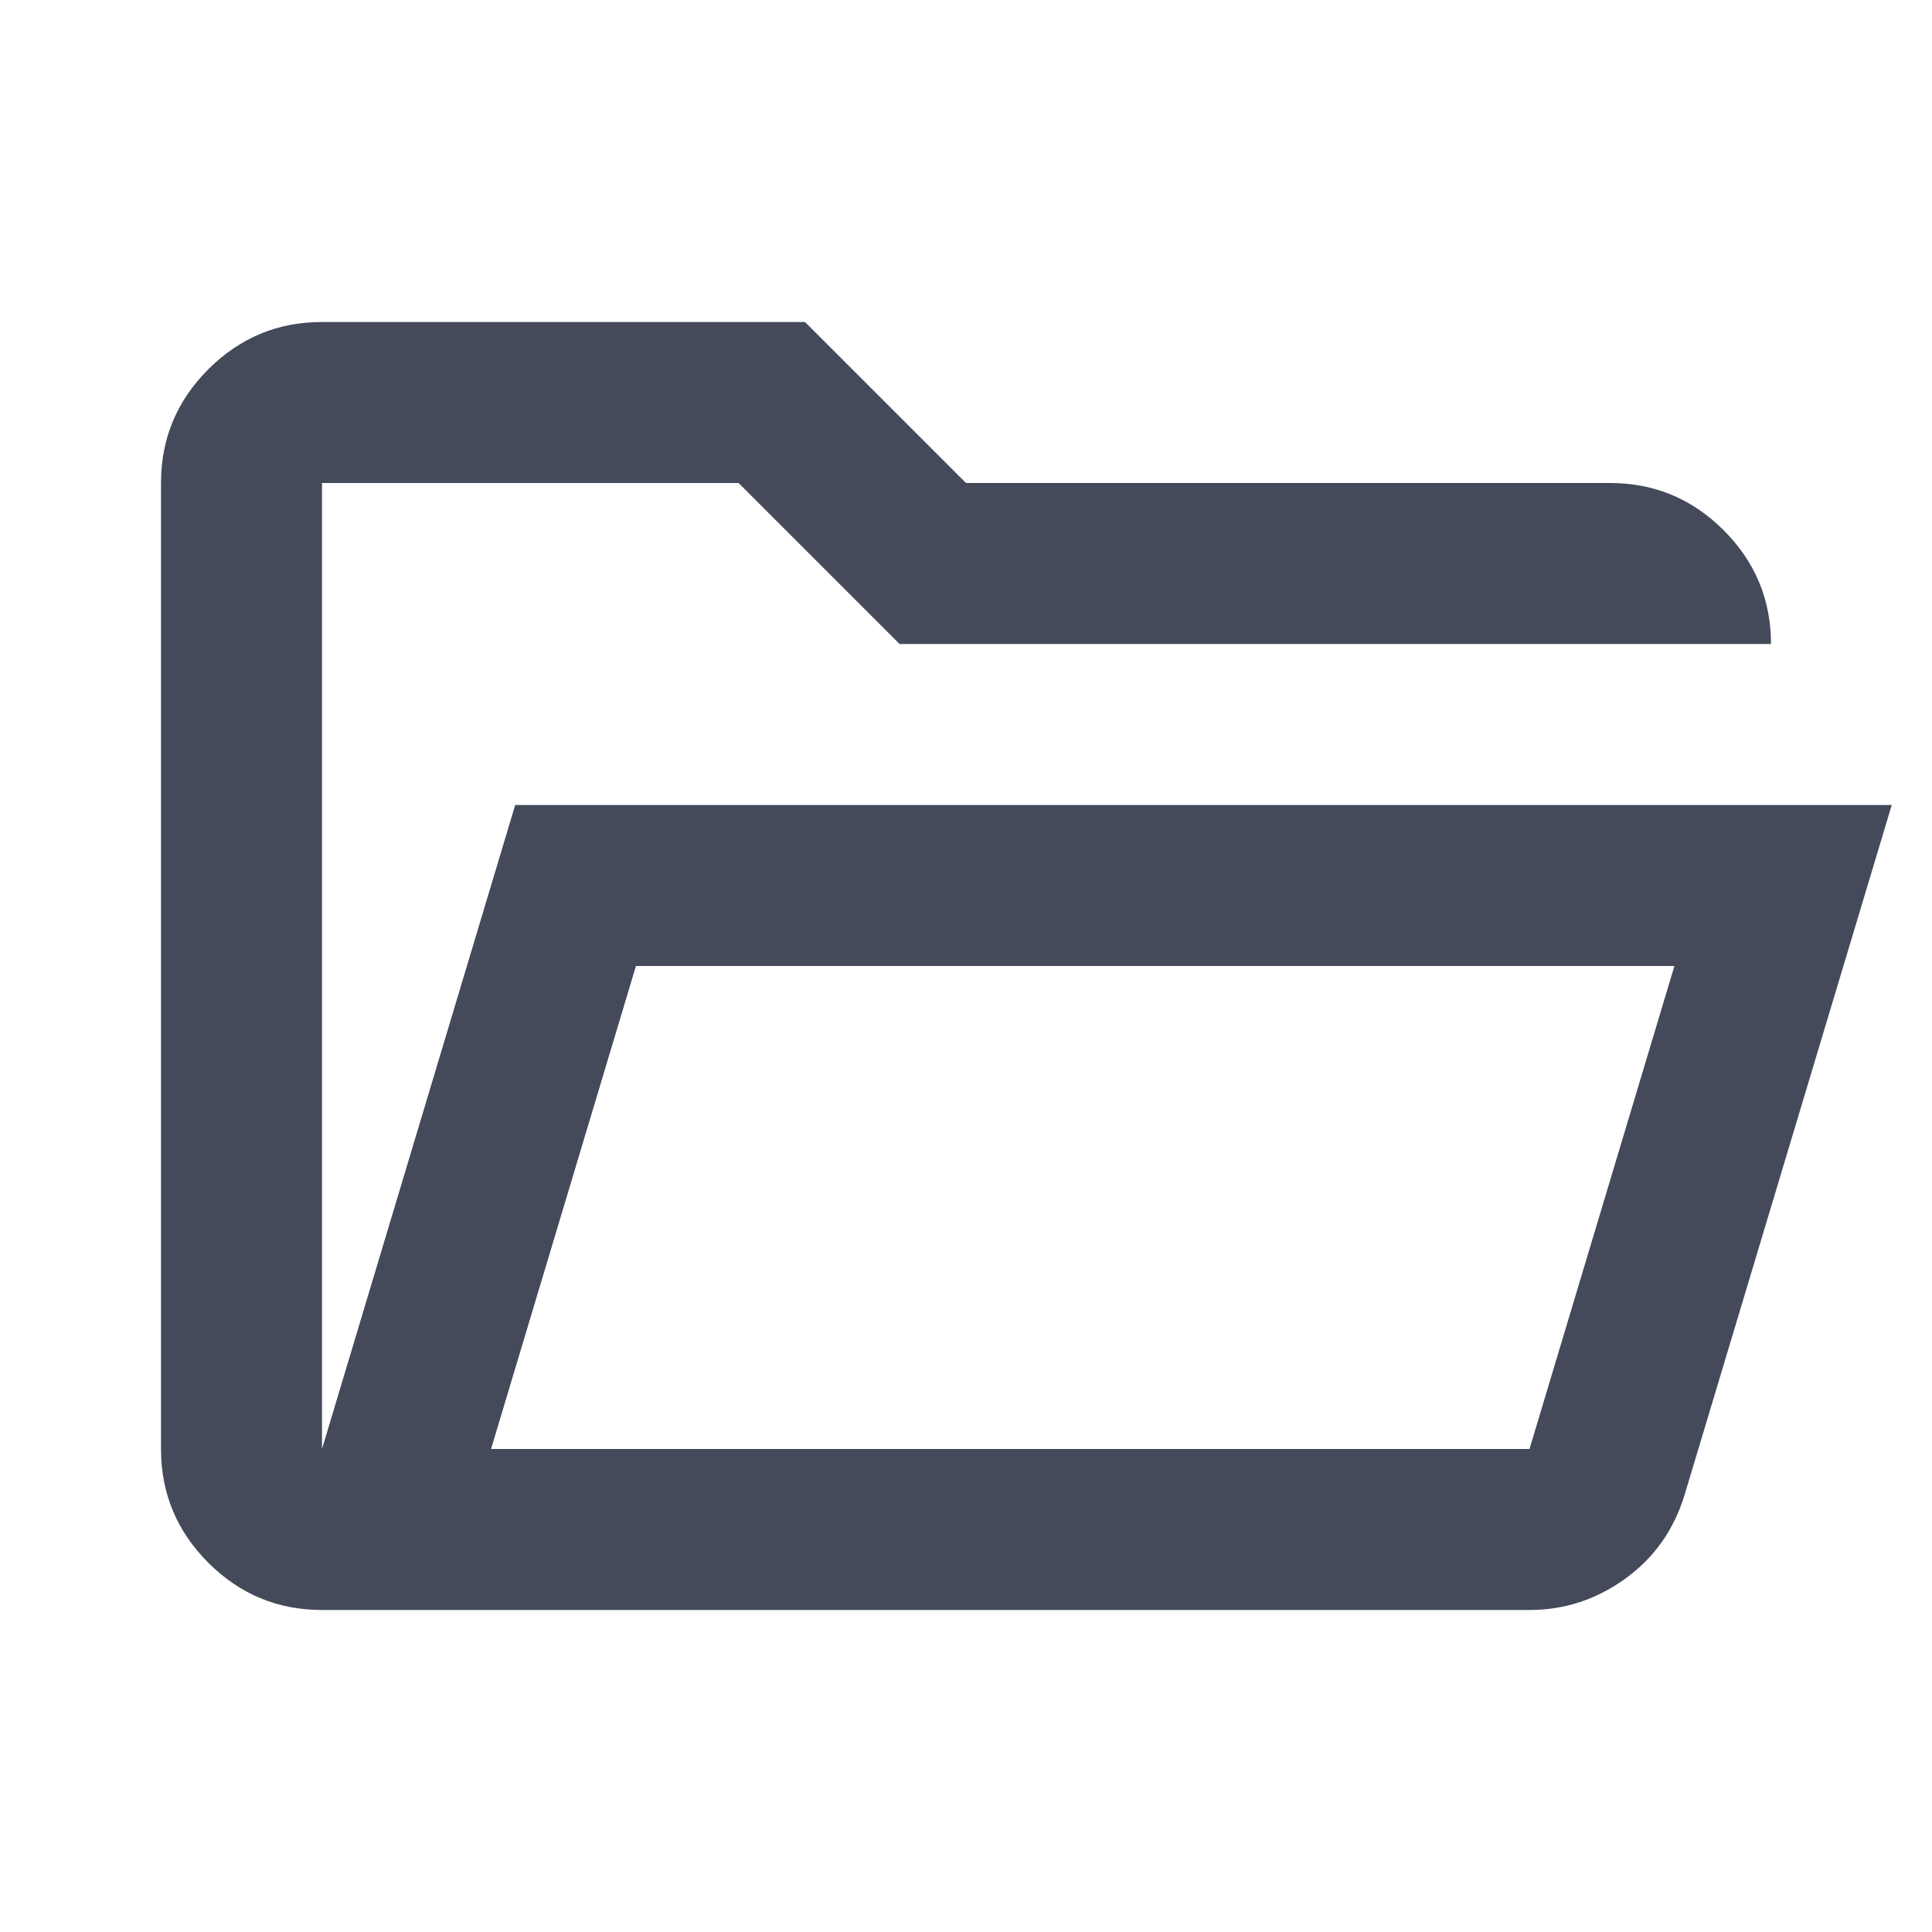
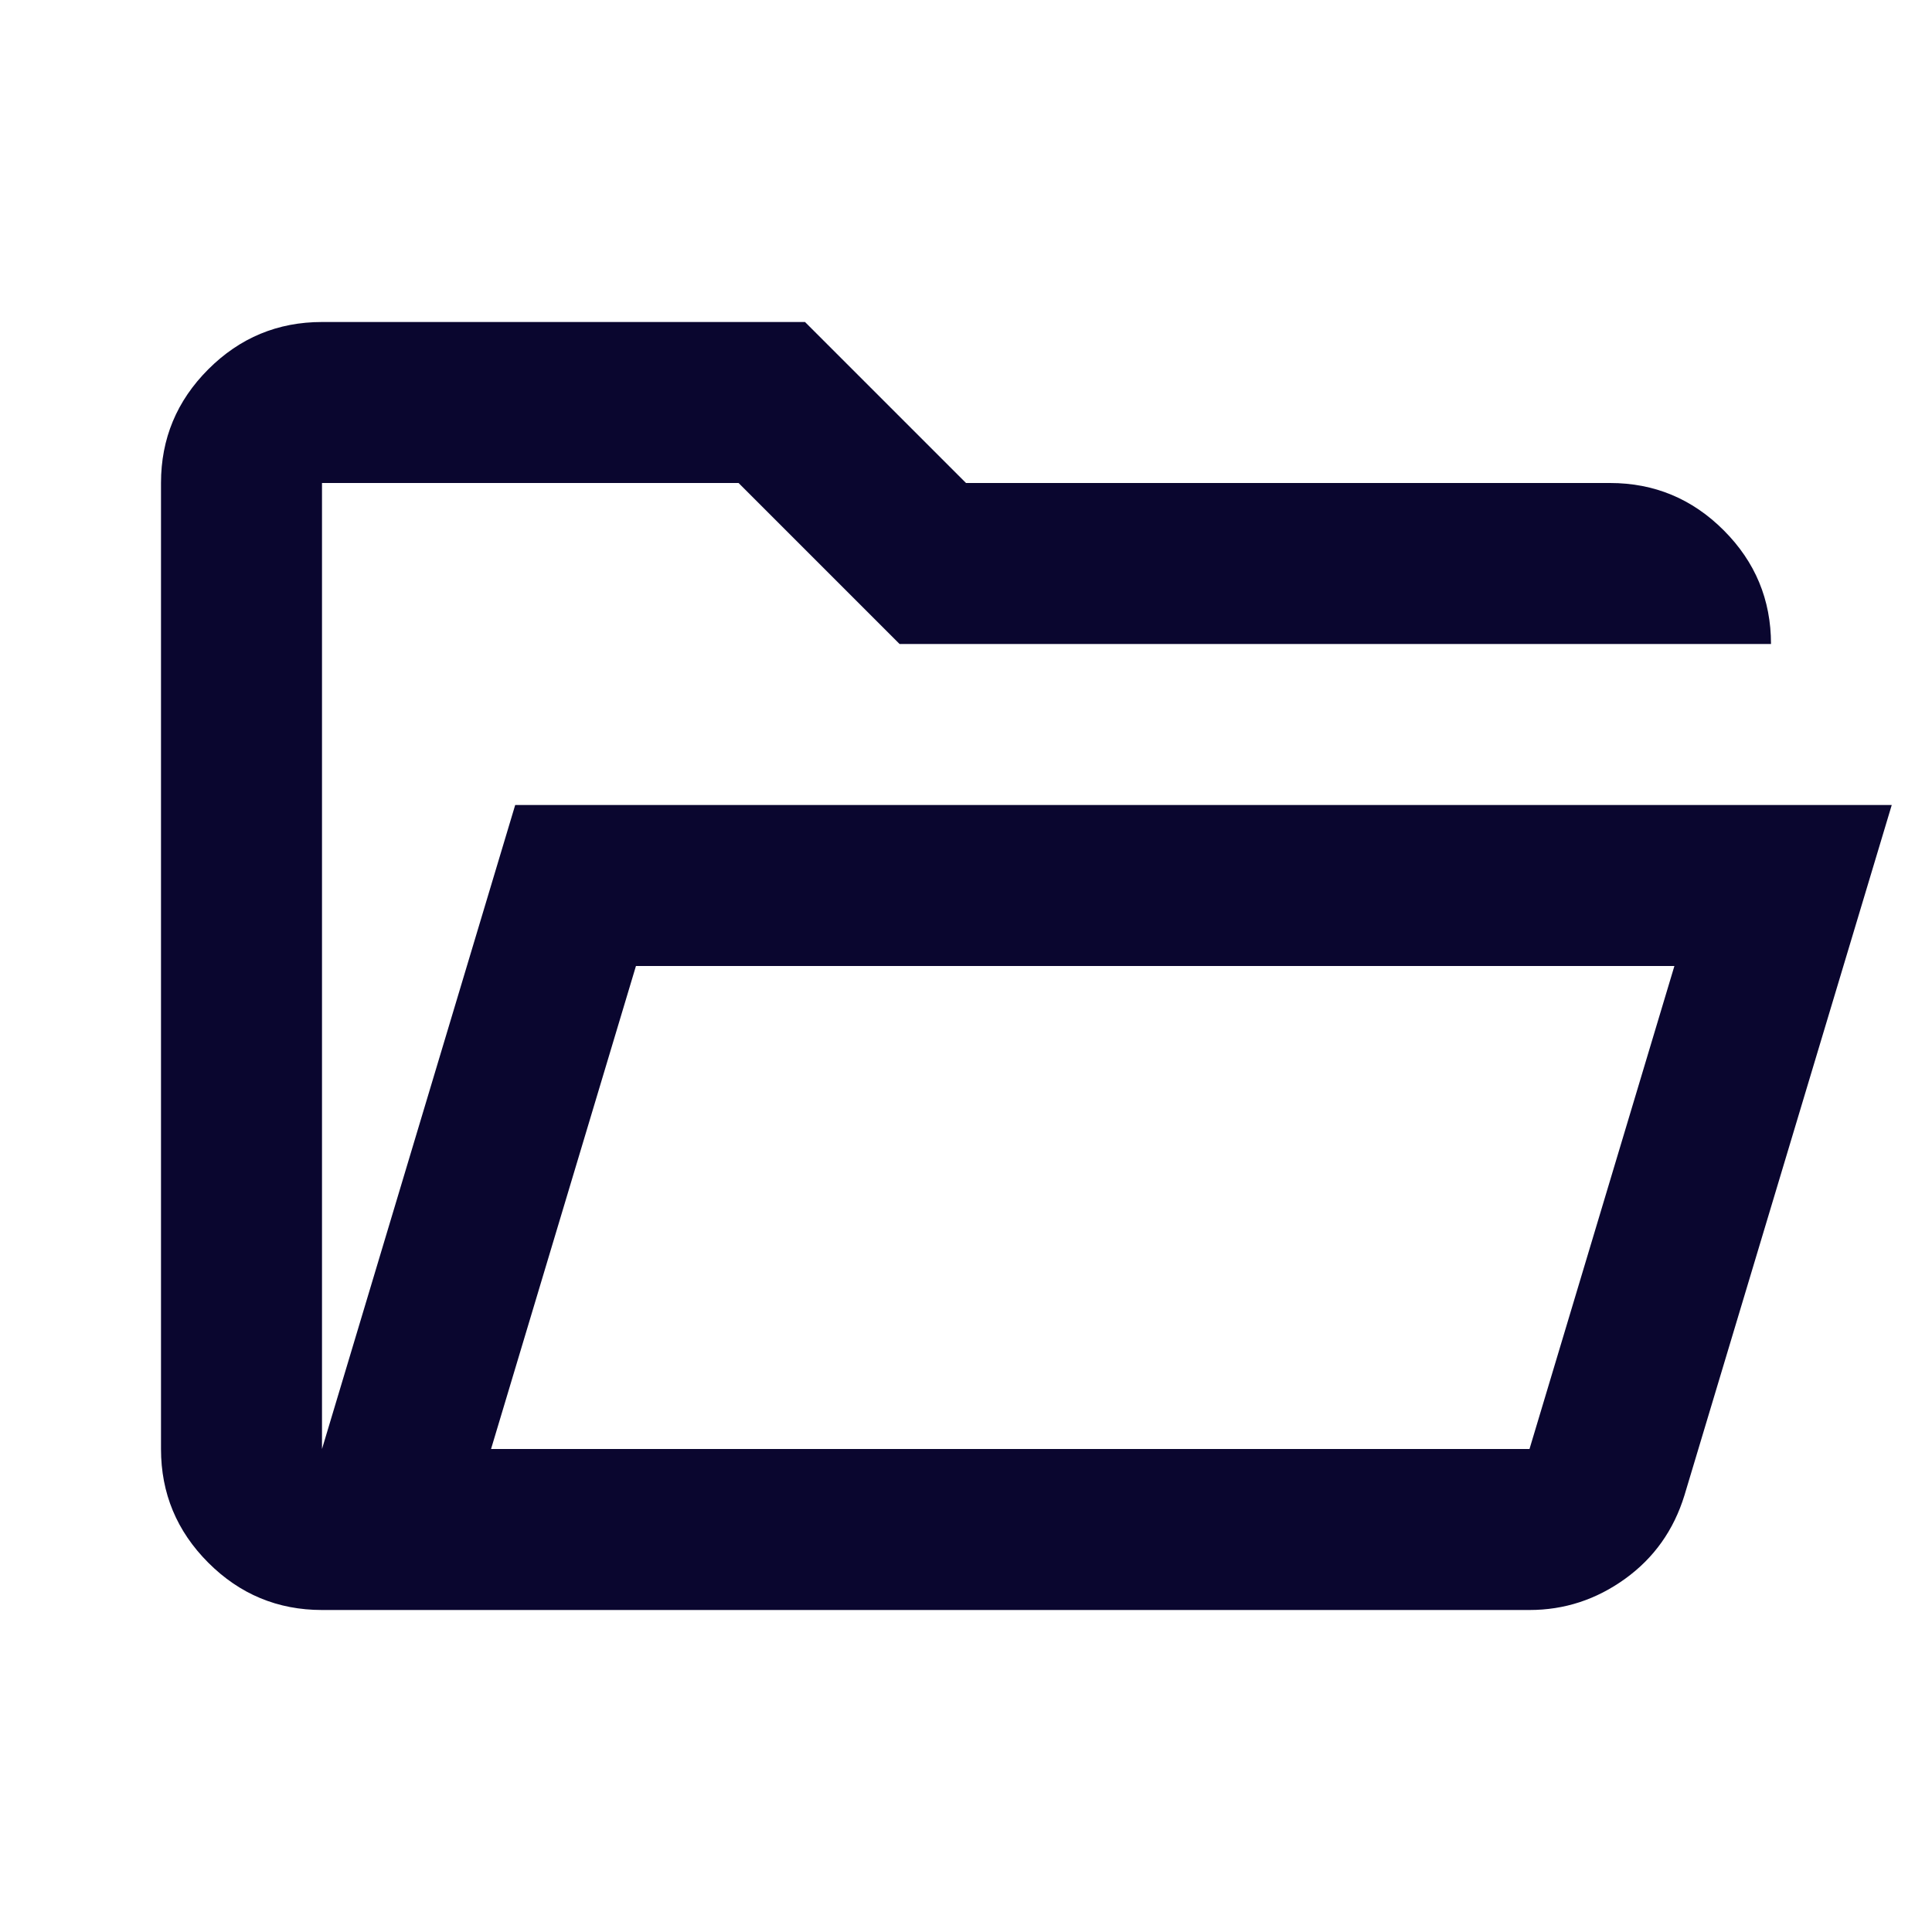
- <svg xmlns="http://www.w3.org/2000/svg" height="24px" viewBox="0 -960 960 960" width="24px" fill="#444A5A">
+ <svg xmlns="http://www.w3.org/2000/svg" height="24px" viewBox="0 -960 960 960" width="24px" fill="#0a062f">
  <path d="M160-160q-33 0-56.5-23.5T80-240v-480q0-33 23.5-56.5T160-800h240l80 80h320q33 0 56.5 23.5T880-640H447l-80-80H160v480l96-320h684L837-217q-8 26-29.5 41.5T760-160H160Zm84-80h516l72-240H316l-72 240Zm0 0 72-240-72 240Zm-84-400v-80 80Z" />
</svg>
